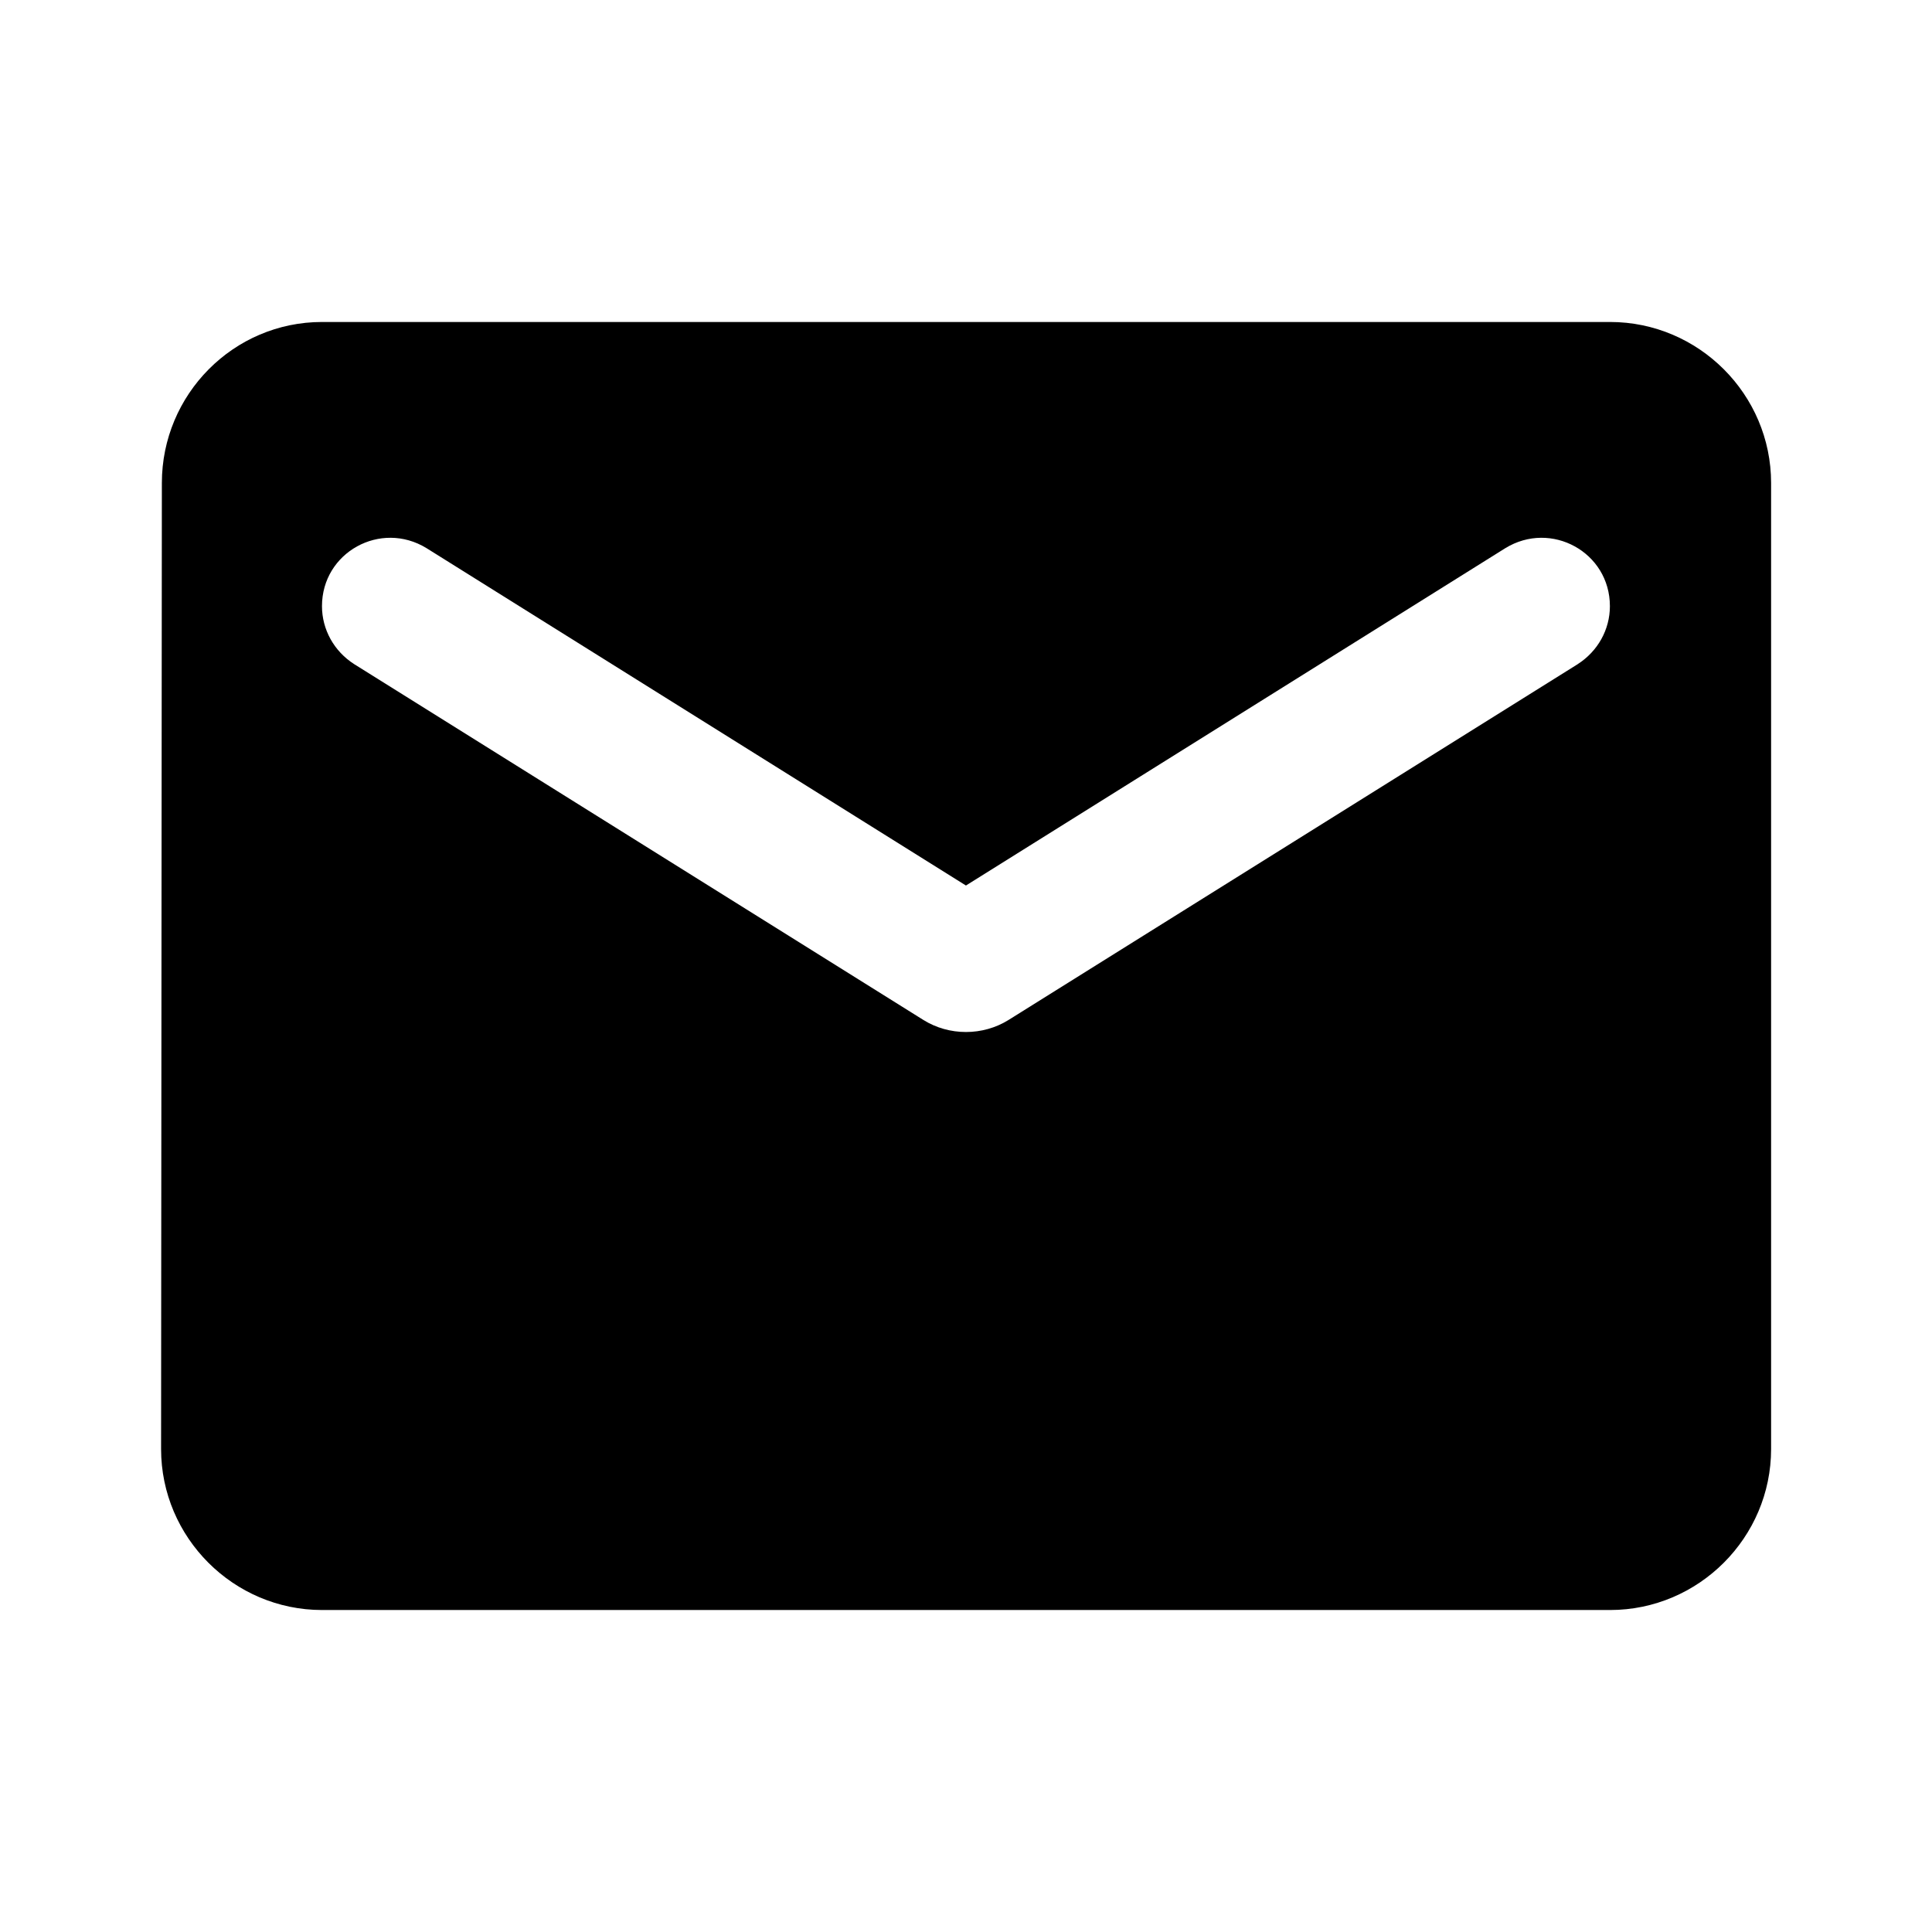
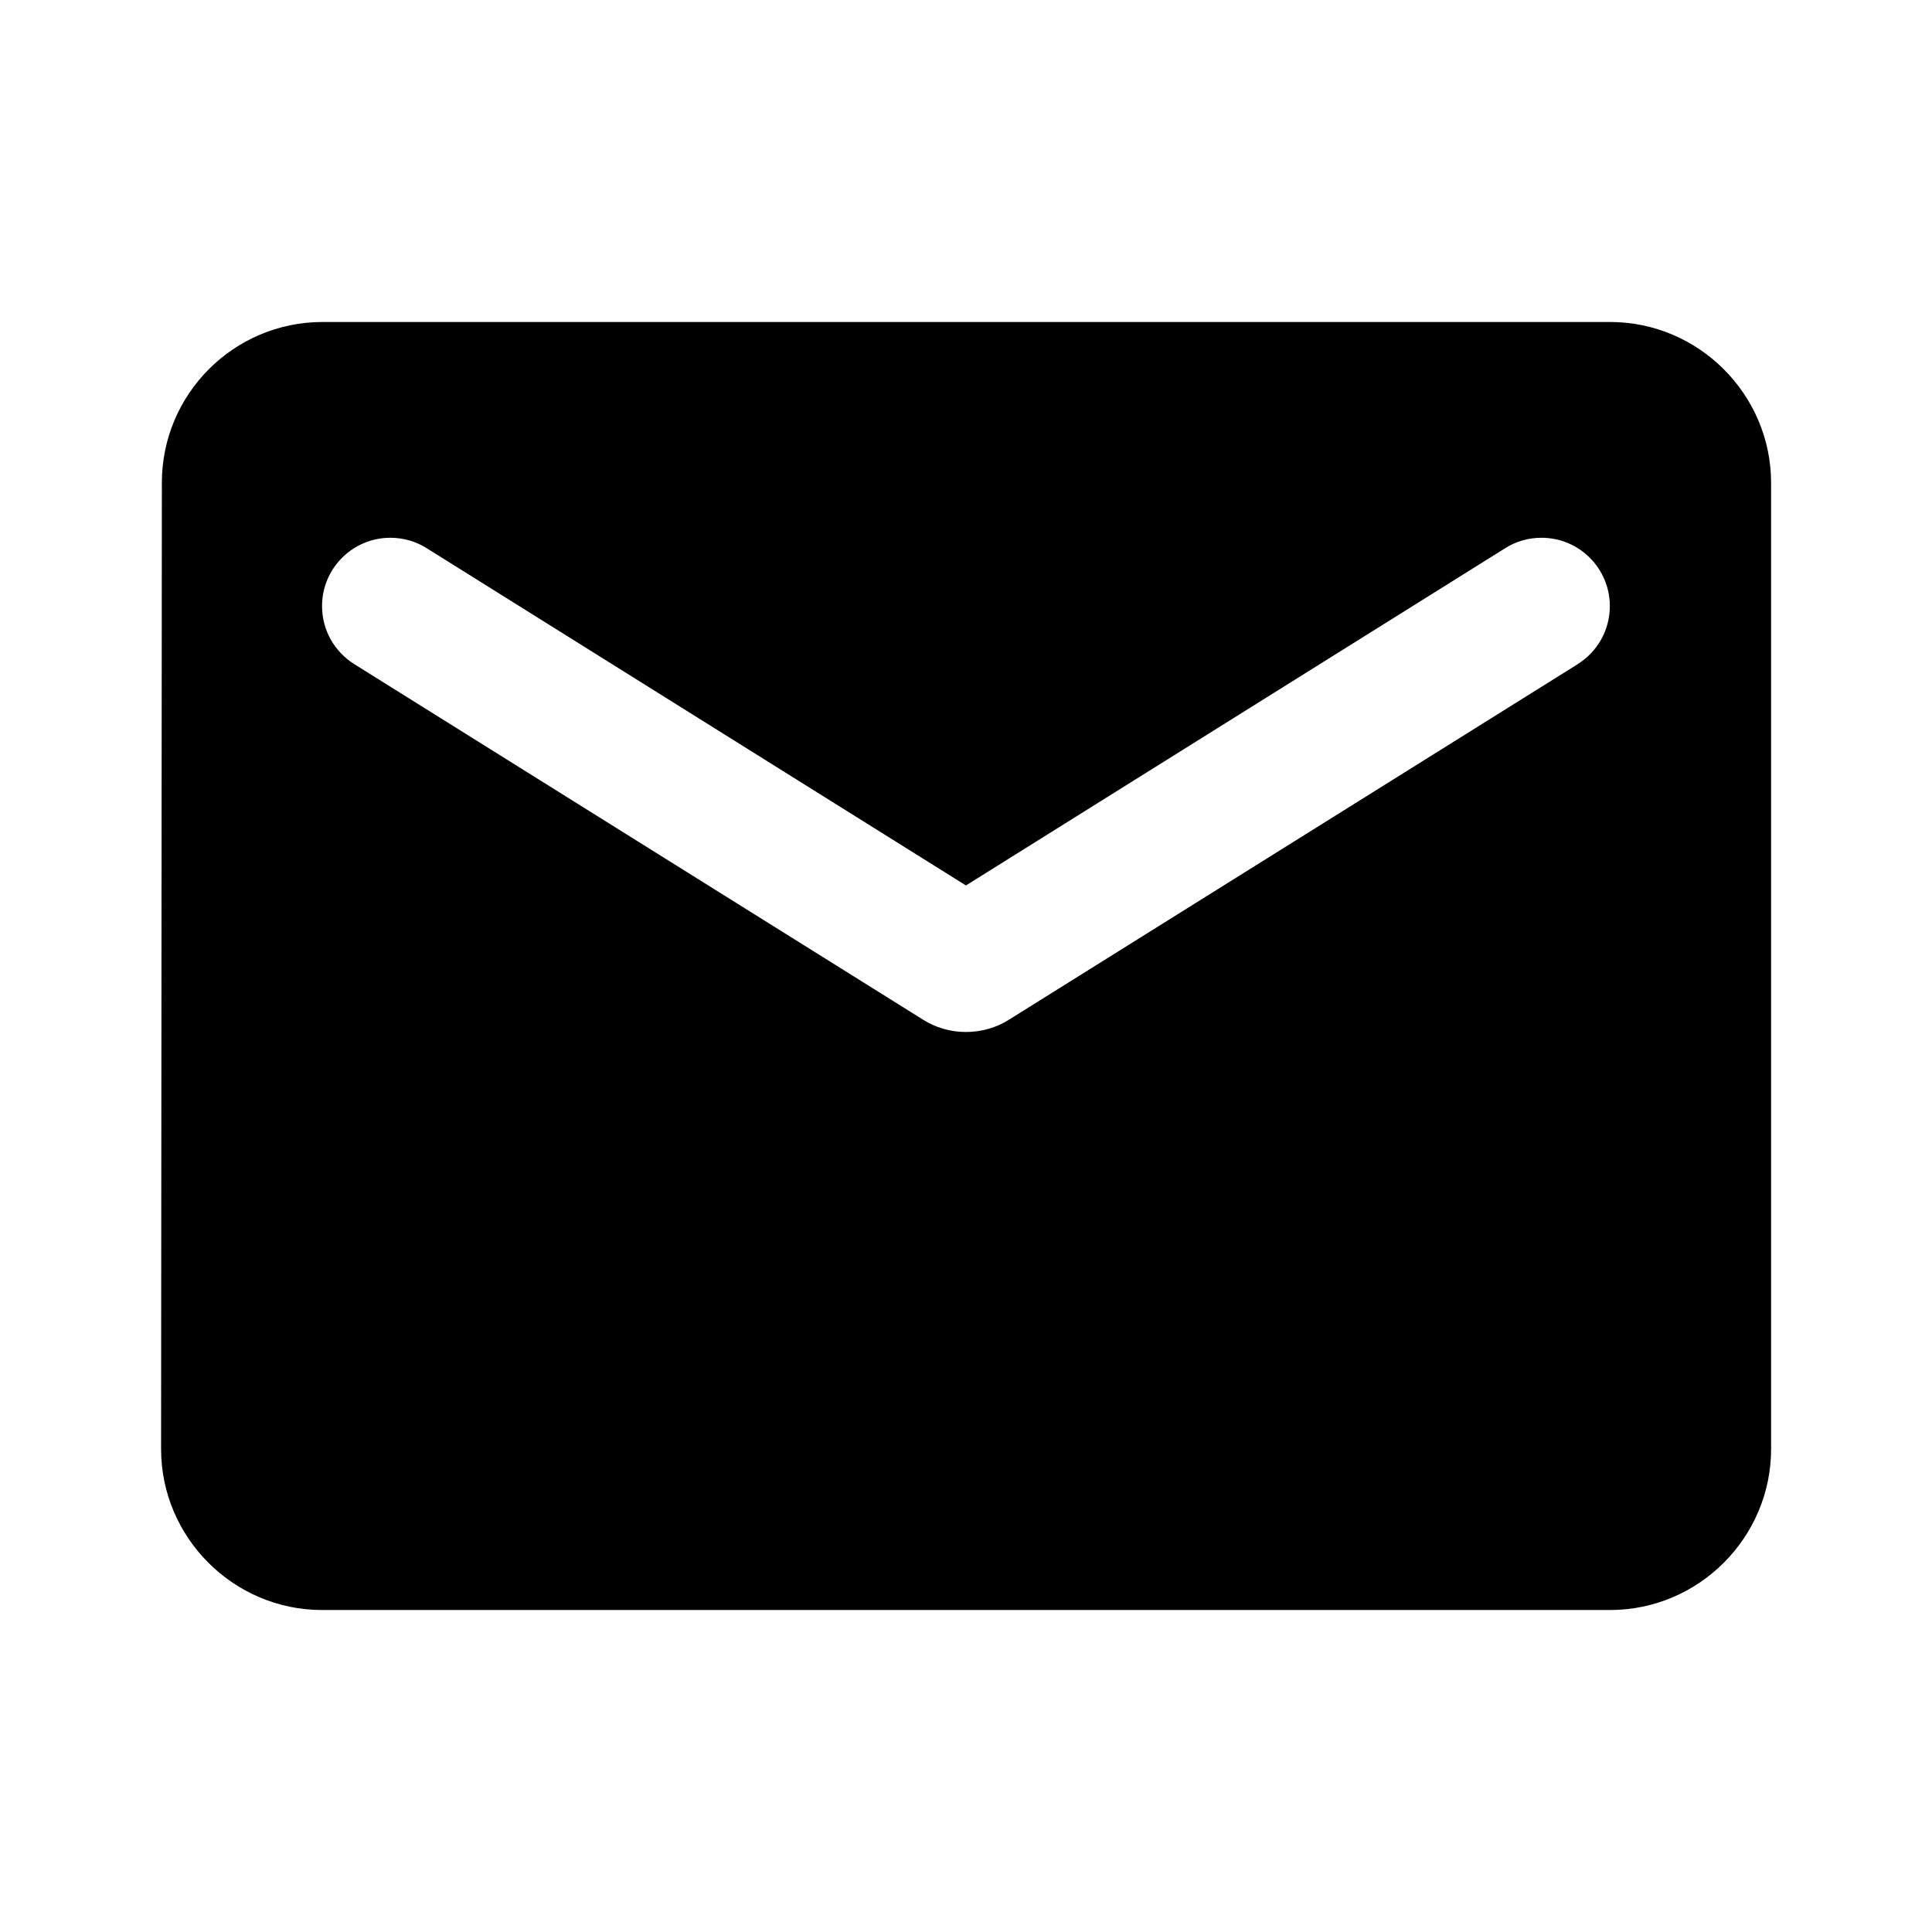
<svg xmlns="http://www.w3.org/2000/svg" version="1.1" width="32" height="32" viewBox="0 0 32 32">
-   <path d="M26.667 5.333h-21.333c-1.467 0-2.653 1.2-2.653 2.667l-0.013 16c0 1.467 1.2 2.667 2.667 2.667h21.333c1.467 0 2.667-1.2 2.667-2.667v-16c0-1.467-1.2-2.667-2.667-2.667zM26.133 11l-9.427 5.893c-0.427 0.267-0.987 0.267-1.413 0l-9.427-5.893c-0.333-0.213-0.533-0.573-0.533-0.96 0-0.893 0.973-1.427 1.733-0.96l8.933 5.587 8.933-5.587c0.76-0.467 1.733 0.067 1.733 0.96 0 0.387-0.2 0.747-0.533 0.96z" />
+   <path d="M26.667 5.333h-21.333c-1.466 0.006-2.653 1.196-2.653 2.663 0 0.001 0 0.003 0 0.004v-0l-0.013 16c0 1.467 1.2 2.667 2.667 2.667h21.333c1.467 0 2.667-1.2 2.667-2.667v-16c0-1.467-1.2-2.667-2.667-2.667zM26.133 11l-9.427 5.893c-0.201 0.126-0.445 0.2-0.707 0.2s-0.506-0.075-0.712-0.204l0.006 0.003-9.427-5.893c-0.322-0.203-0.532-0.557-0.532-0.96 0-0.625 0.507-1.132 1.132-1.132 0.222 0 0.43 0.064 0.605 0.175l-0.005-0.003 8.933 5.587 8.933-5.587c0.17-0.108 0.378-0.172 0.6-0.172 0.625 0 1.132 0.507 1.132 1.132 0 0.403-0.21 0.757-0.527 0.957l-0.005 0.003z" />
</svg>
